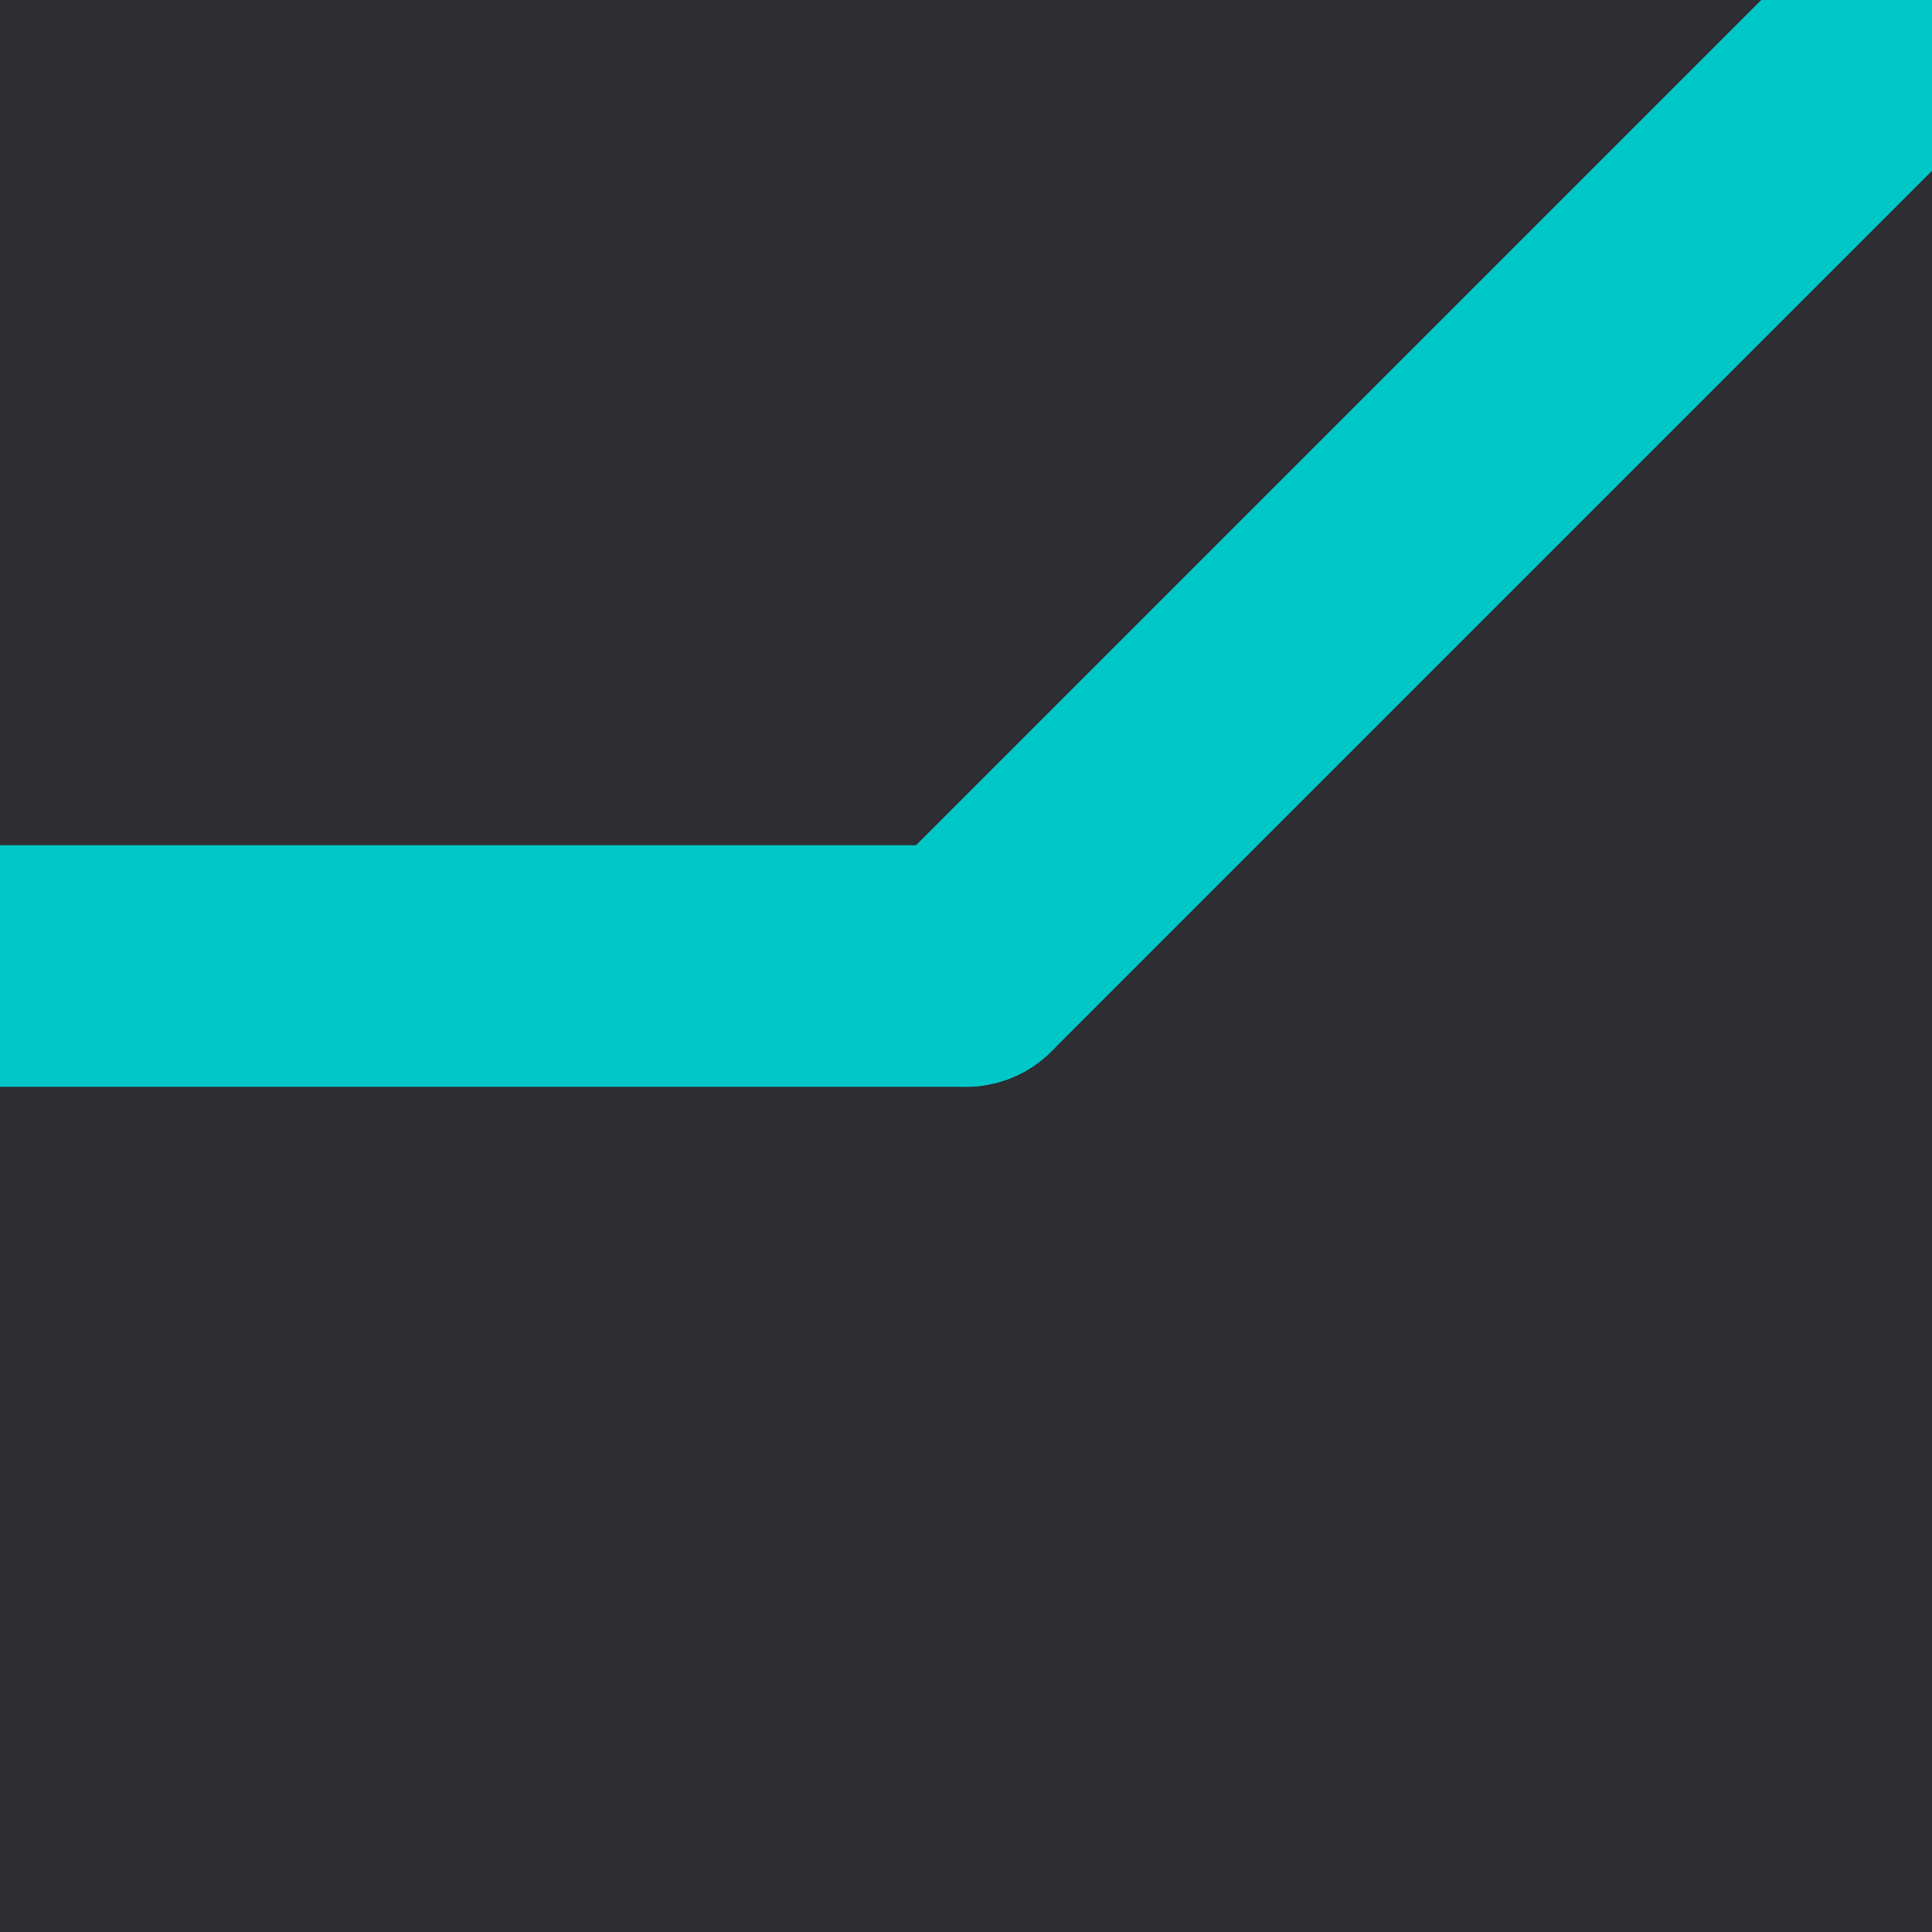
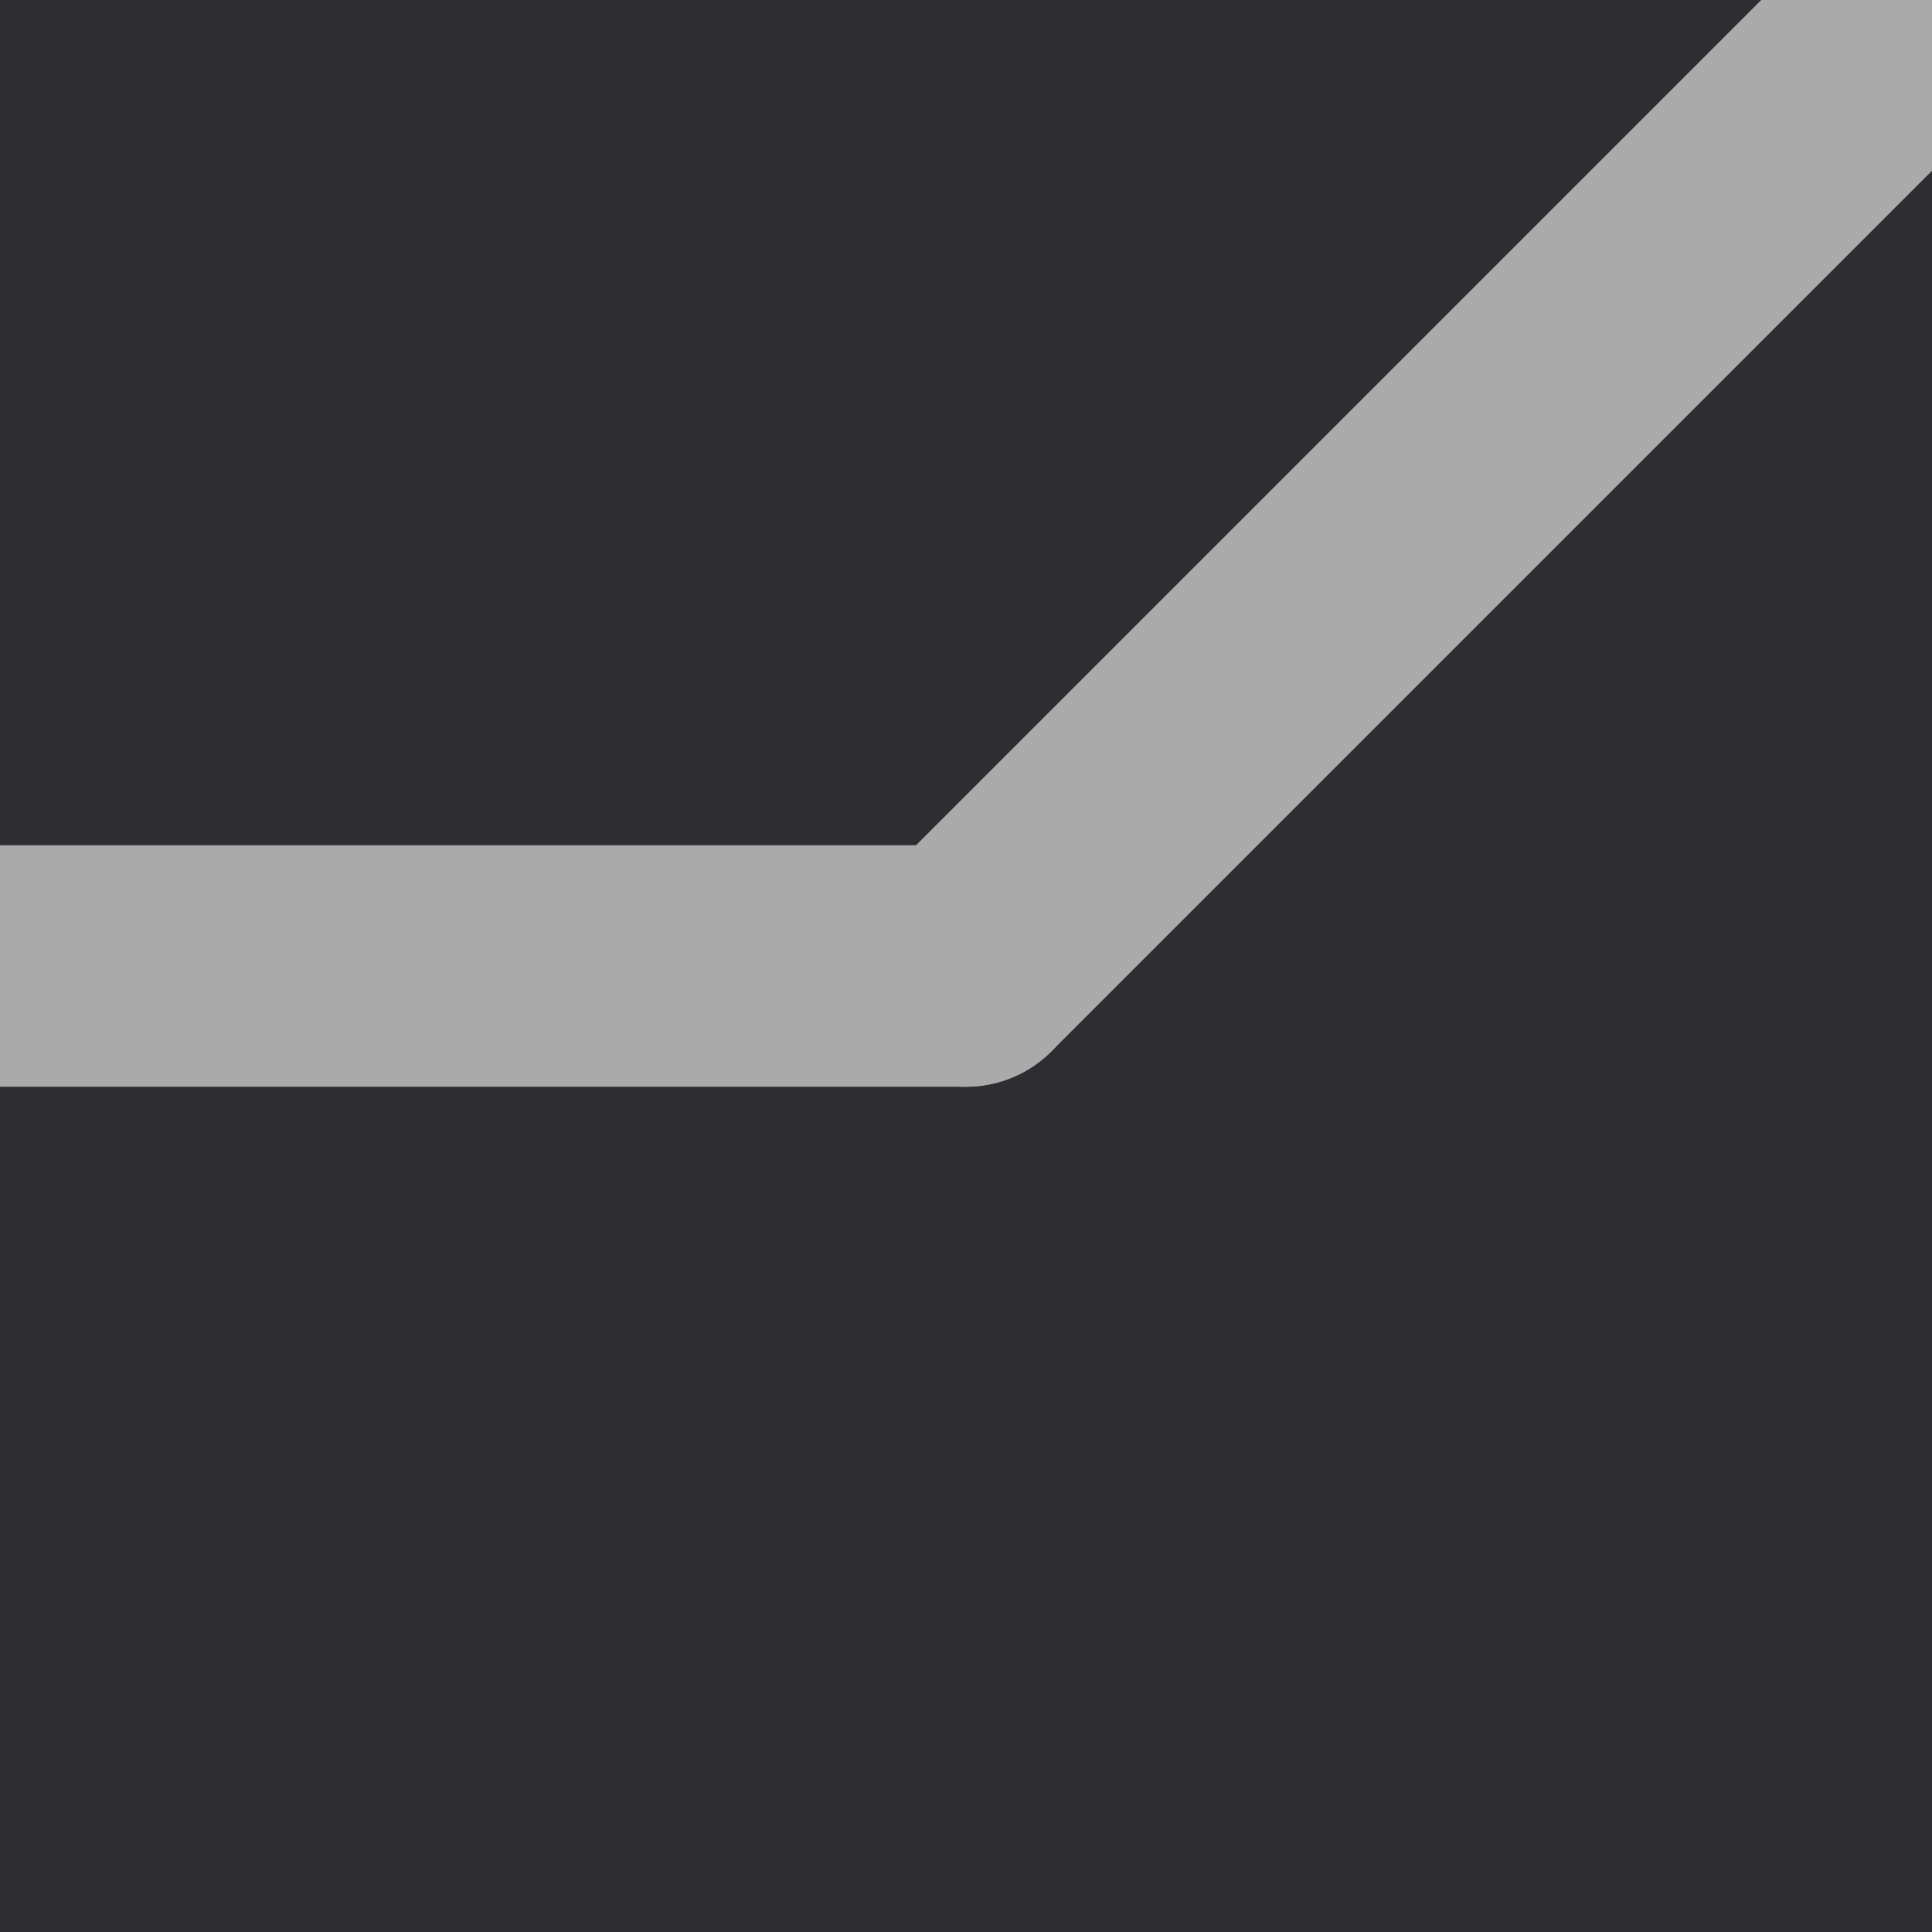
<svg xmlns="http://www.w3.org/2000/svg" viewBox="0 0 32 32">
  <rect x="0" y="0" width="32" height="32" fill="#2d2d32" />
-   <line x1="0" y1="16" x2="16" y2="16" stroke="#00c8c8" stroke-width="4" stroke-linecap="round" />
-   <line x1="16" y1="16" x2="32" y2="0" stroke="#00c8c8" stroke-width="4" stroke-linecap="round" />
+   <line x1="0" y1="16" x2="16" y2="16" stroke="#aaaaaa" stroke-width="4" stroke-linecap="round" />
+   <line x1="16" y1="16" x2="32" y2="0" stroke="#aaaaaa" stroke-width="4" stroke-linecap="round" />
</svg>
